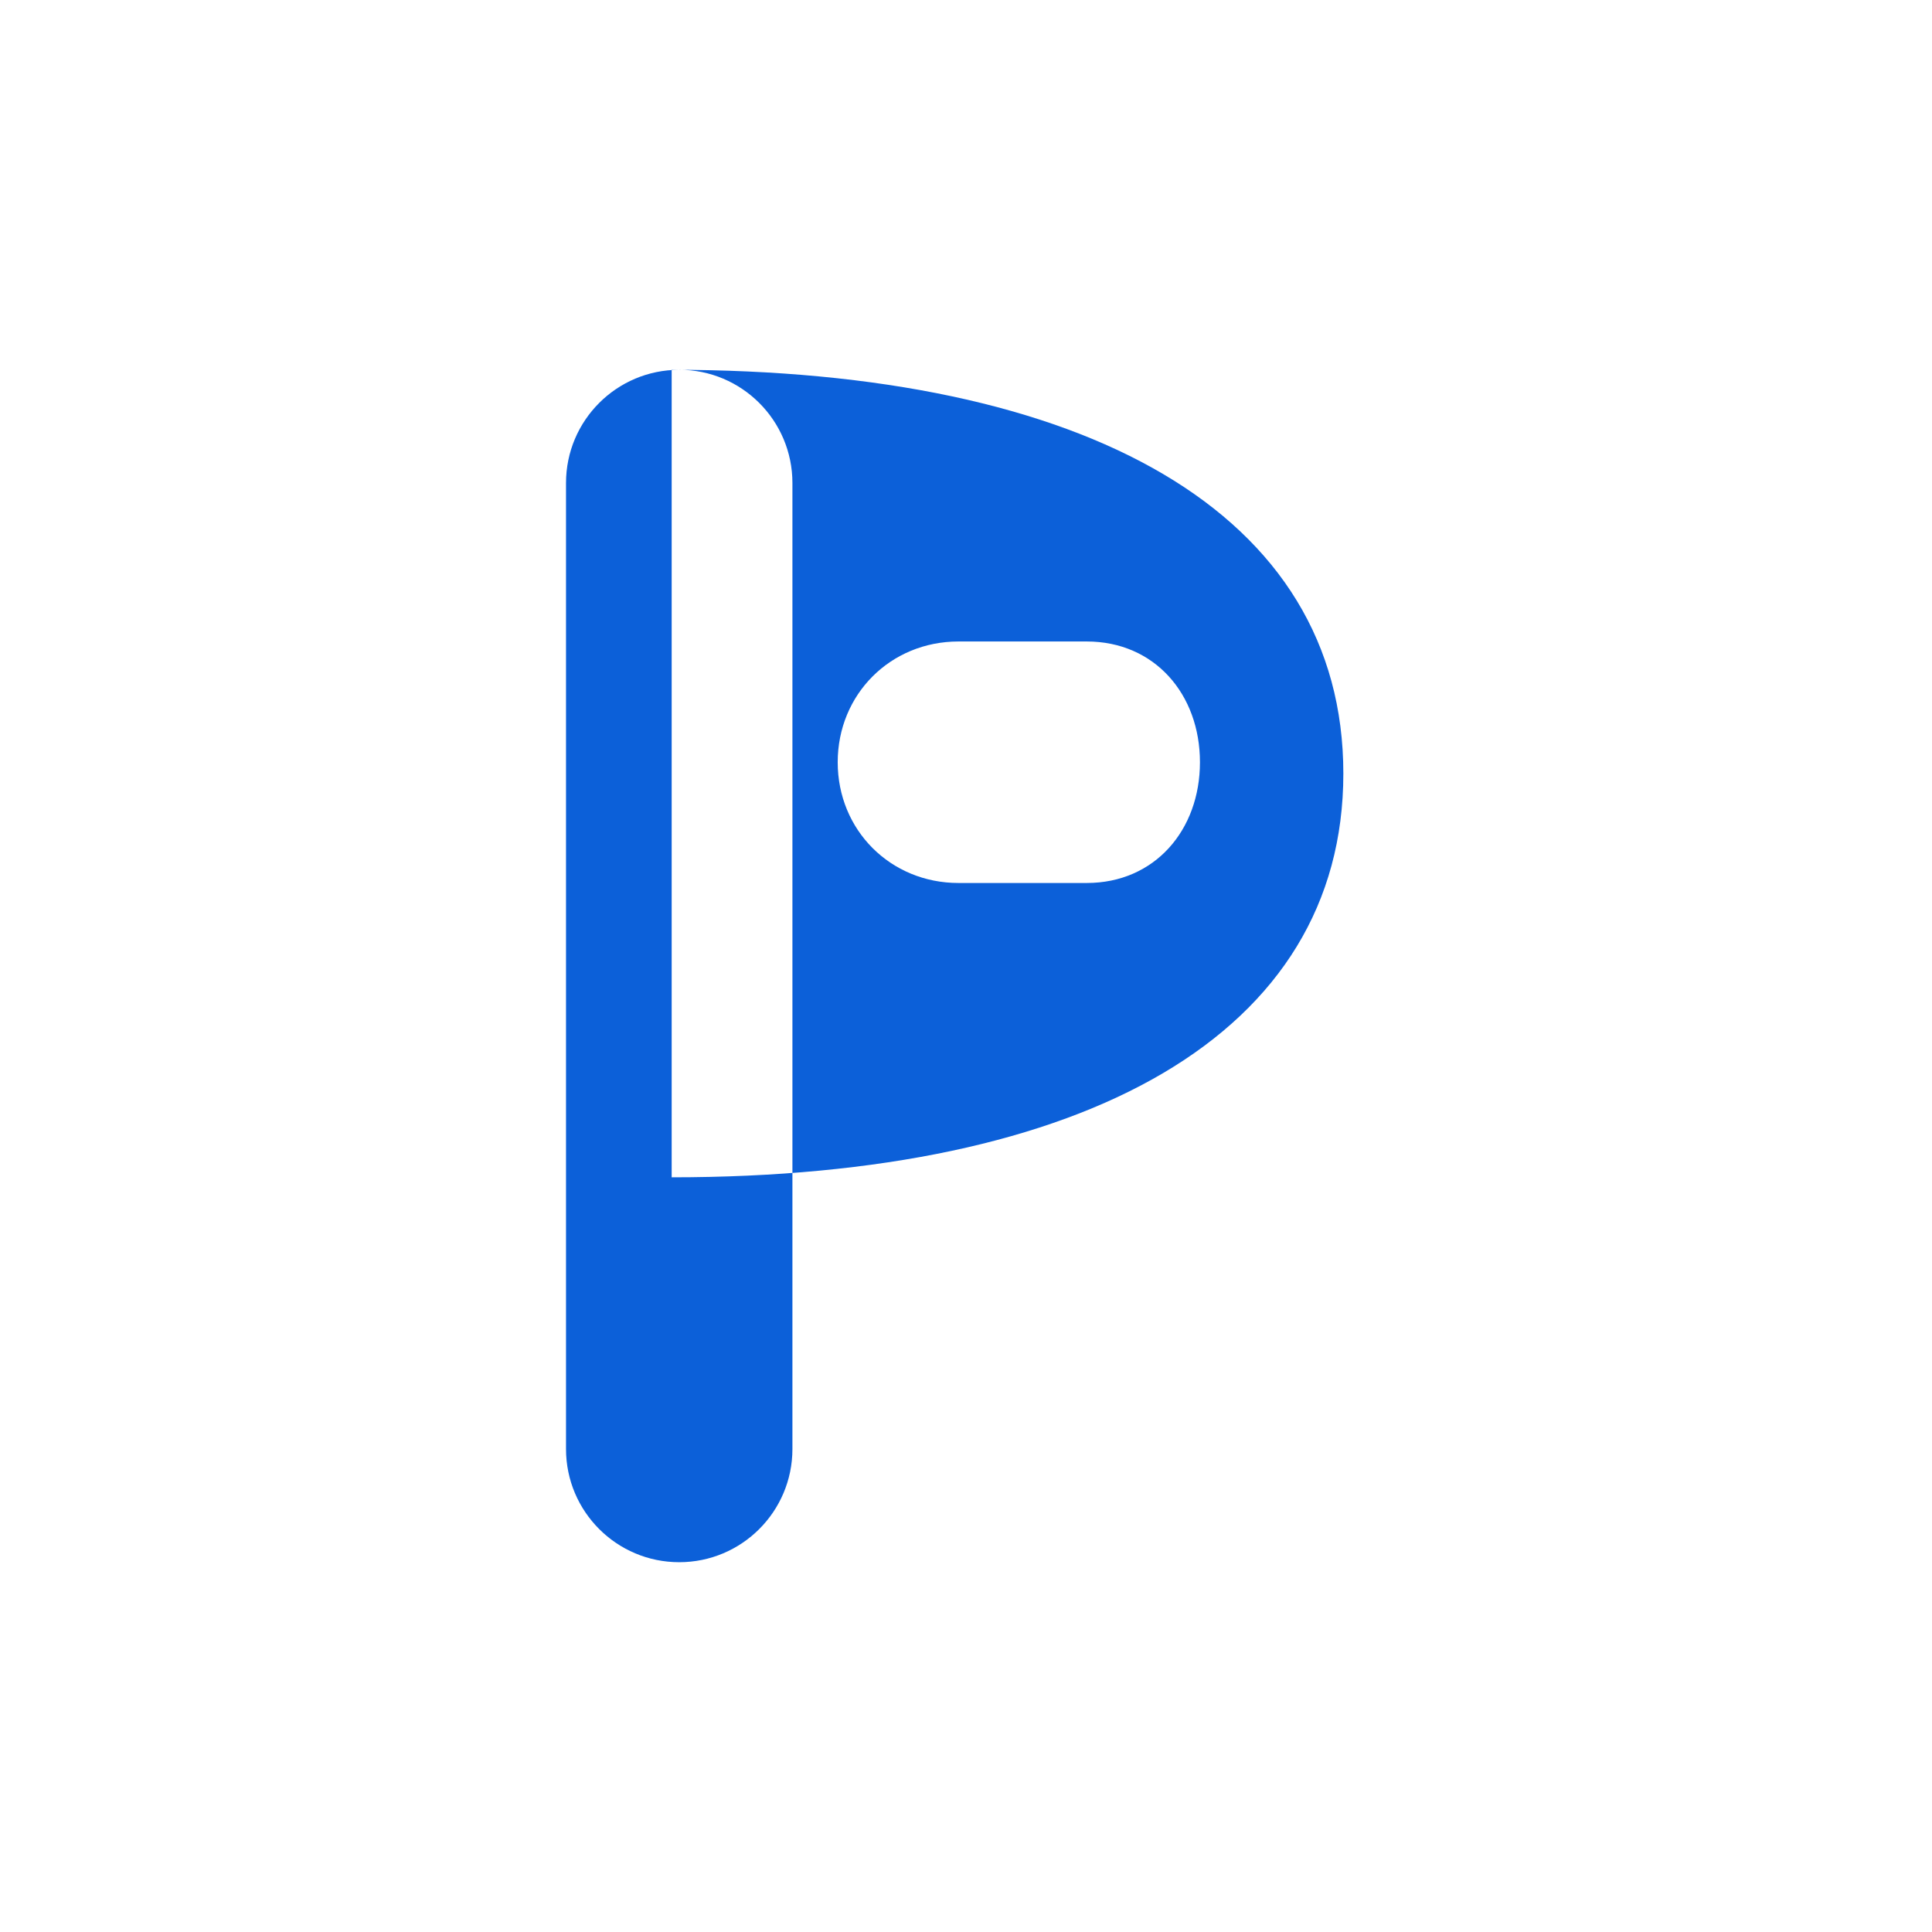
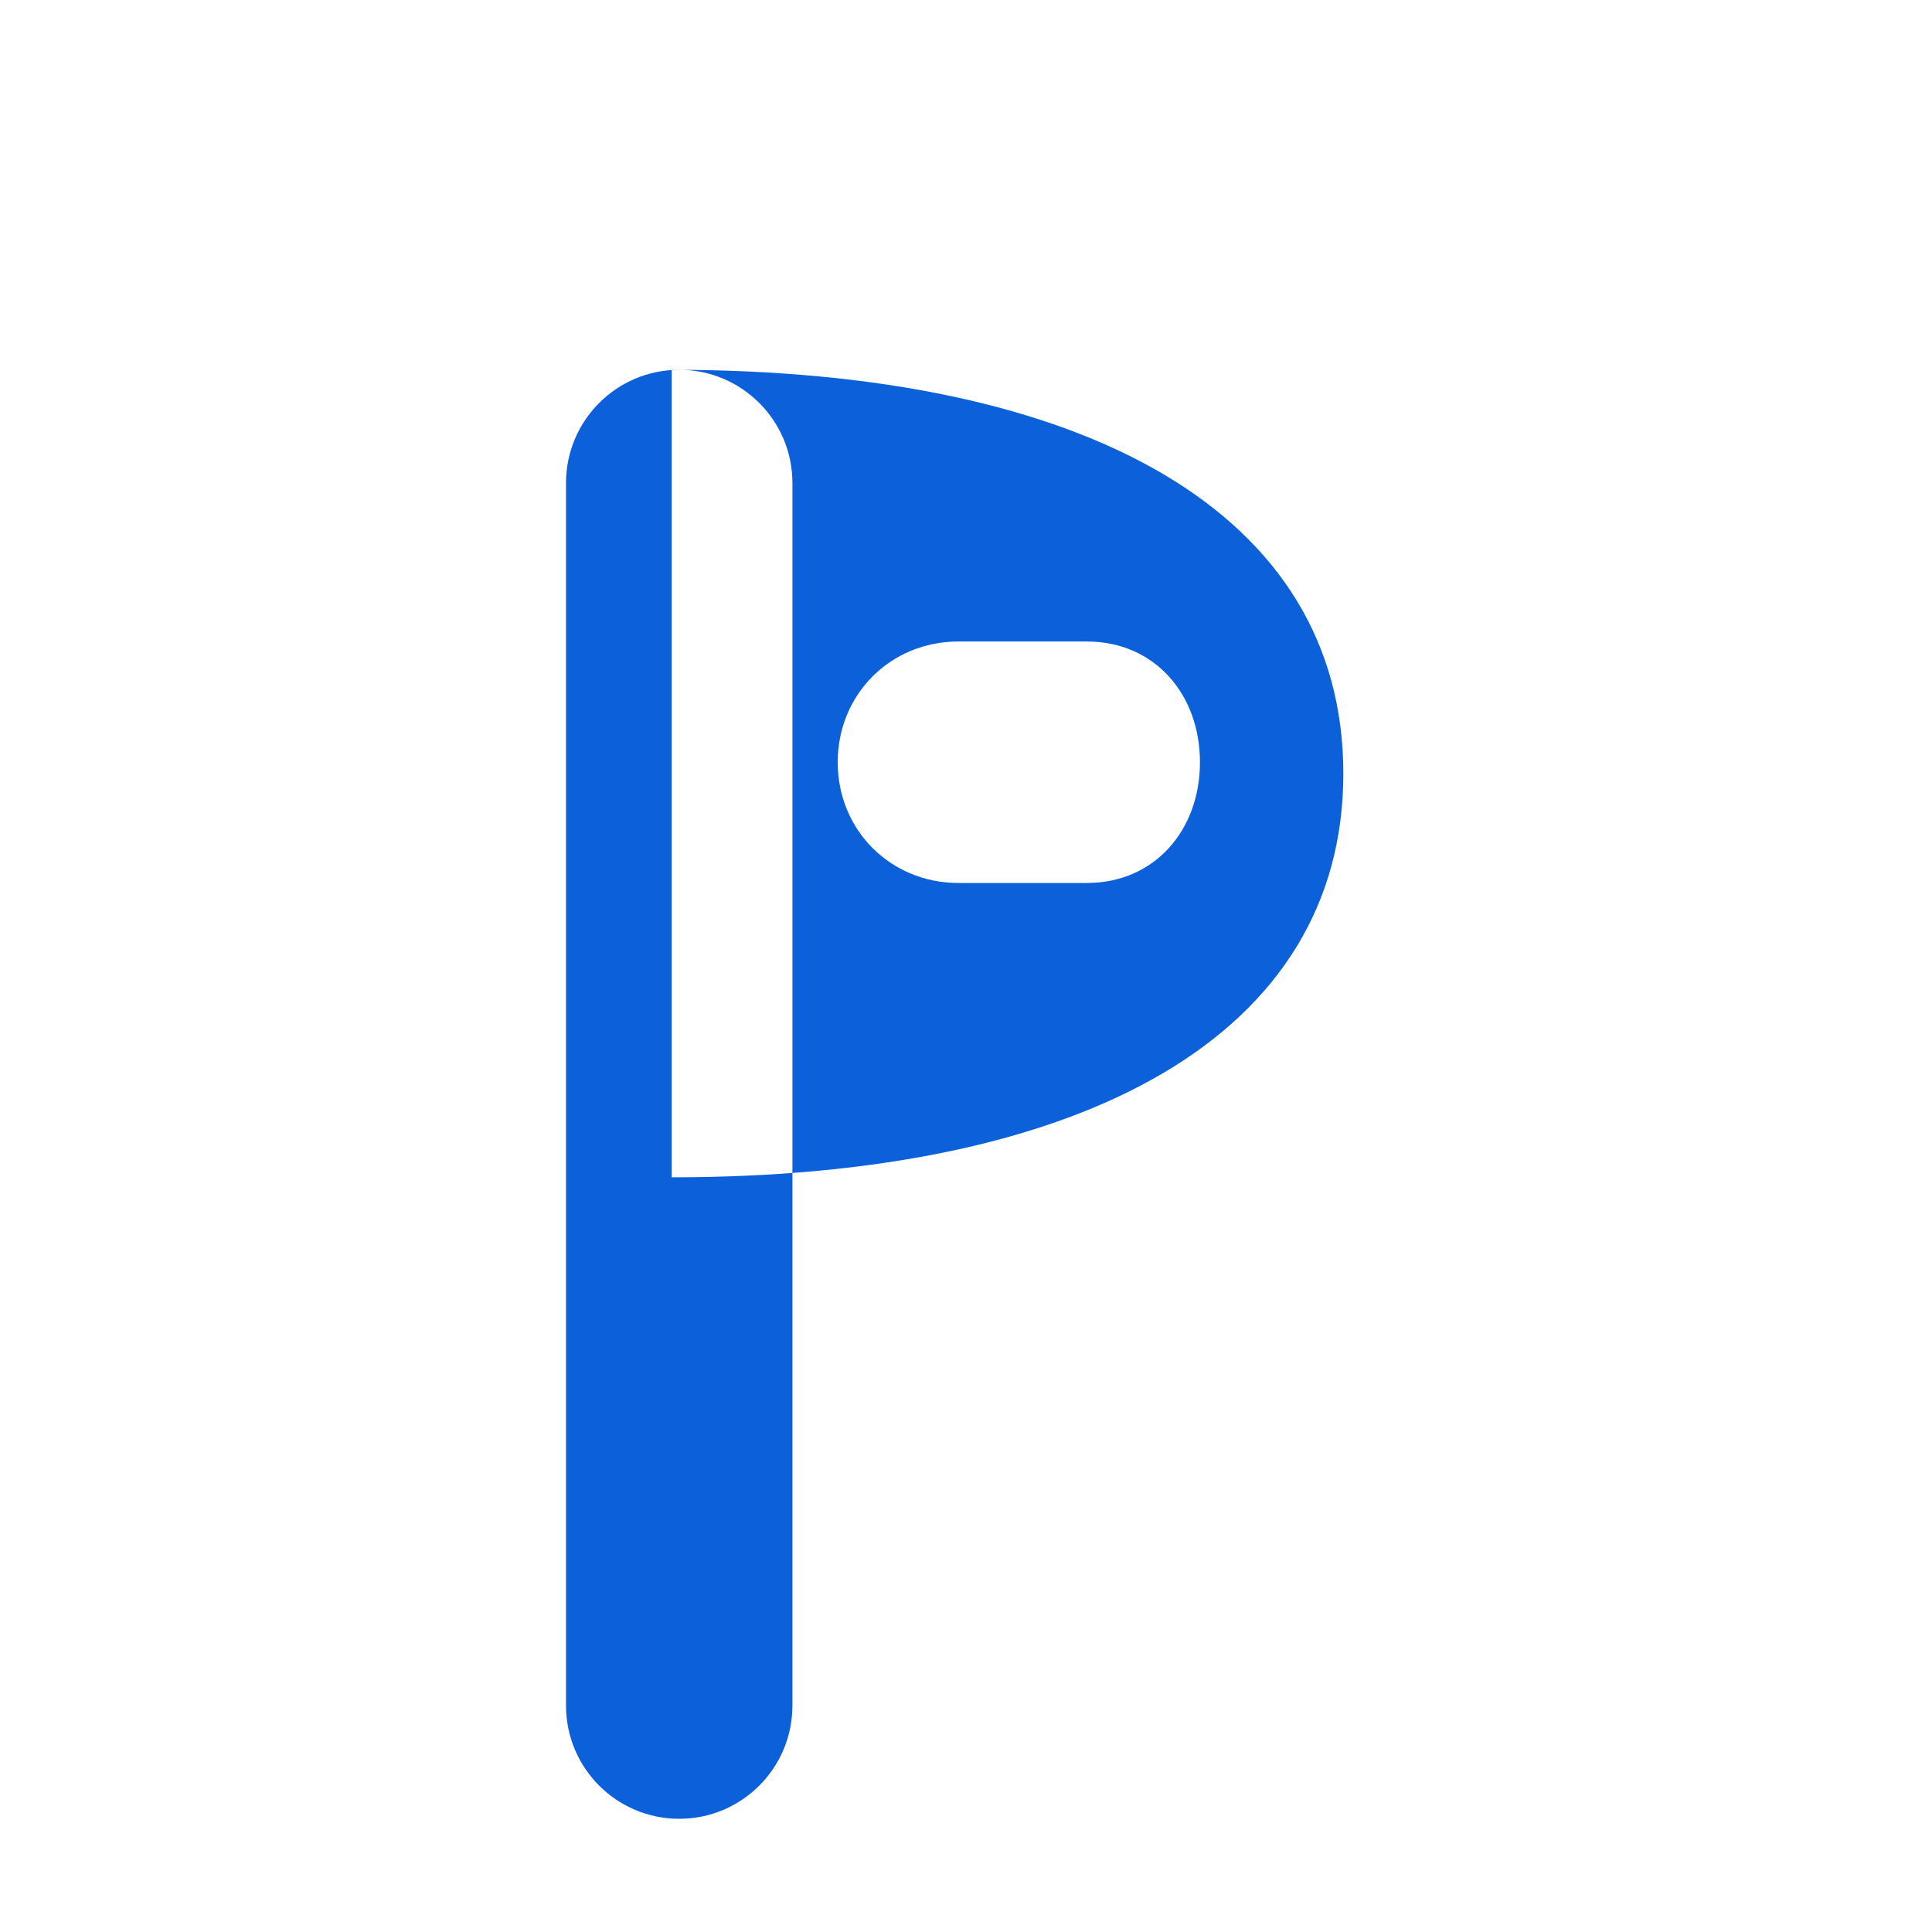
<svg xmlns="http://www.w3.org/2000/svg" viewBox="0 0 512 512" width="512" height="512" role="img" aria-label="Pergame">
-   <path fill-rule="evenodd" fill="#0c60d9" d="M150 128            A30 30 0 0 1 210 128            L210 384            A30 30 0 0 1 150 384            Z            M178 98            C288 98 356 136 356 205            C356 274 288 312 178 312            Z            M254 170            C236 170 222 184 222 202            C222 220 236 234 254 234            L288 234            C306 234 318 220 318 202            C318 184 306 170 288 170            Z" />
+   <path fill-rule="evenodd" fill="#0c60d9" d="M150 128            A30 30 0 0 1 210 128            L210 452            A30 30 0 0 1 150 452            Z            M178 98            C288 98 356 136 356 205            C356 274 288 312 178 312            Z            M254 170            C236 170 222 184 222 202            C222 220 236 234 254 234            L288 234            C306 234 318 220 318 202            C318 184 306 170 288 170            Z" />
</svg>
